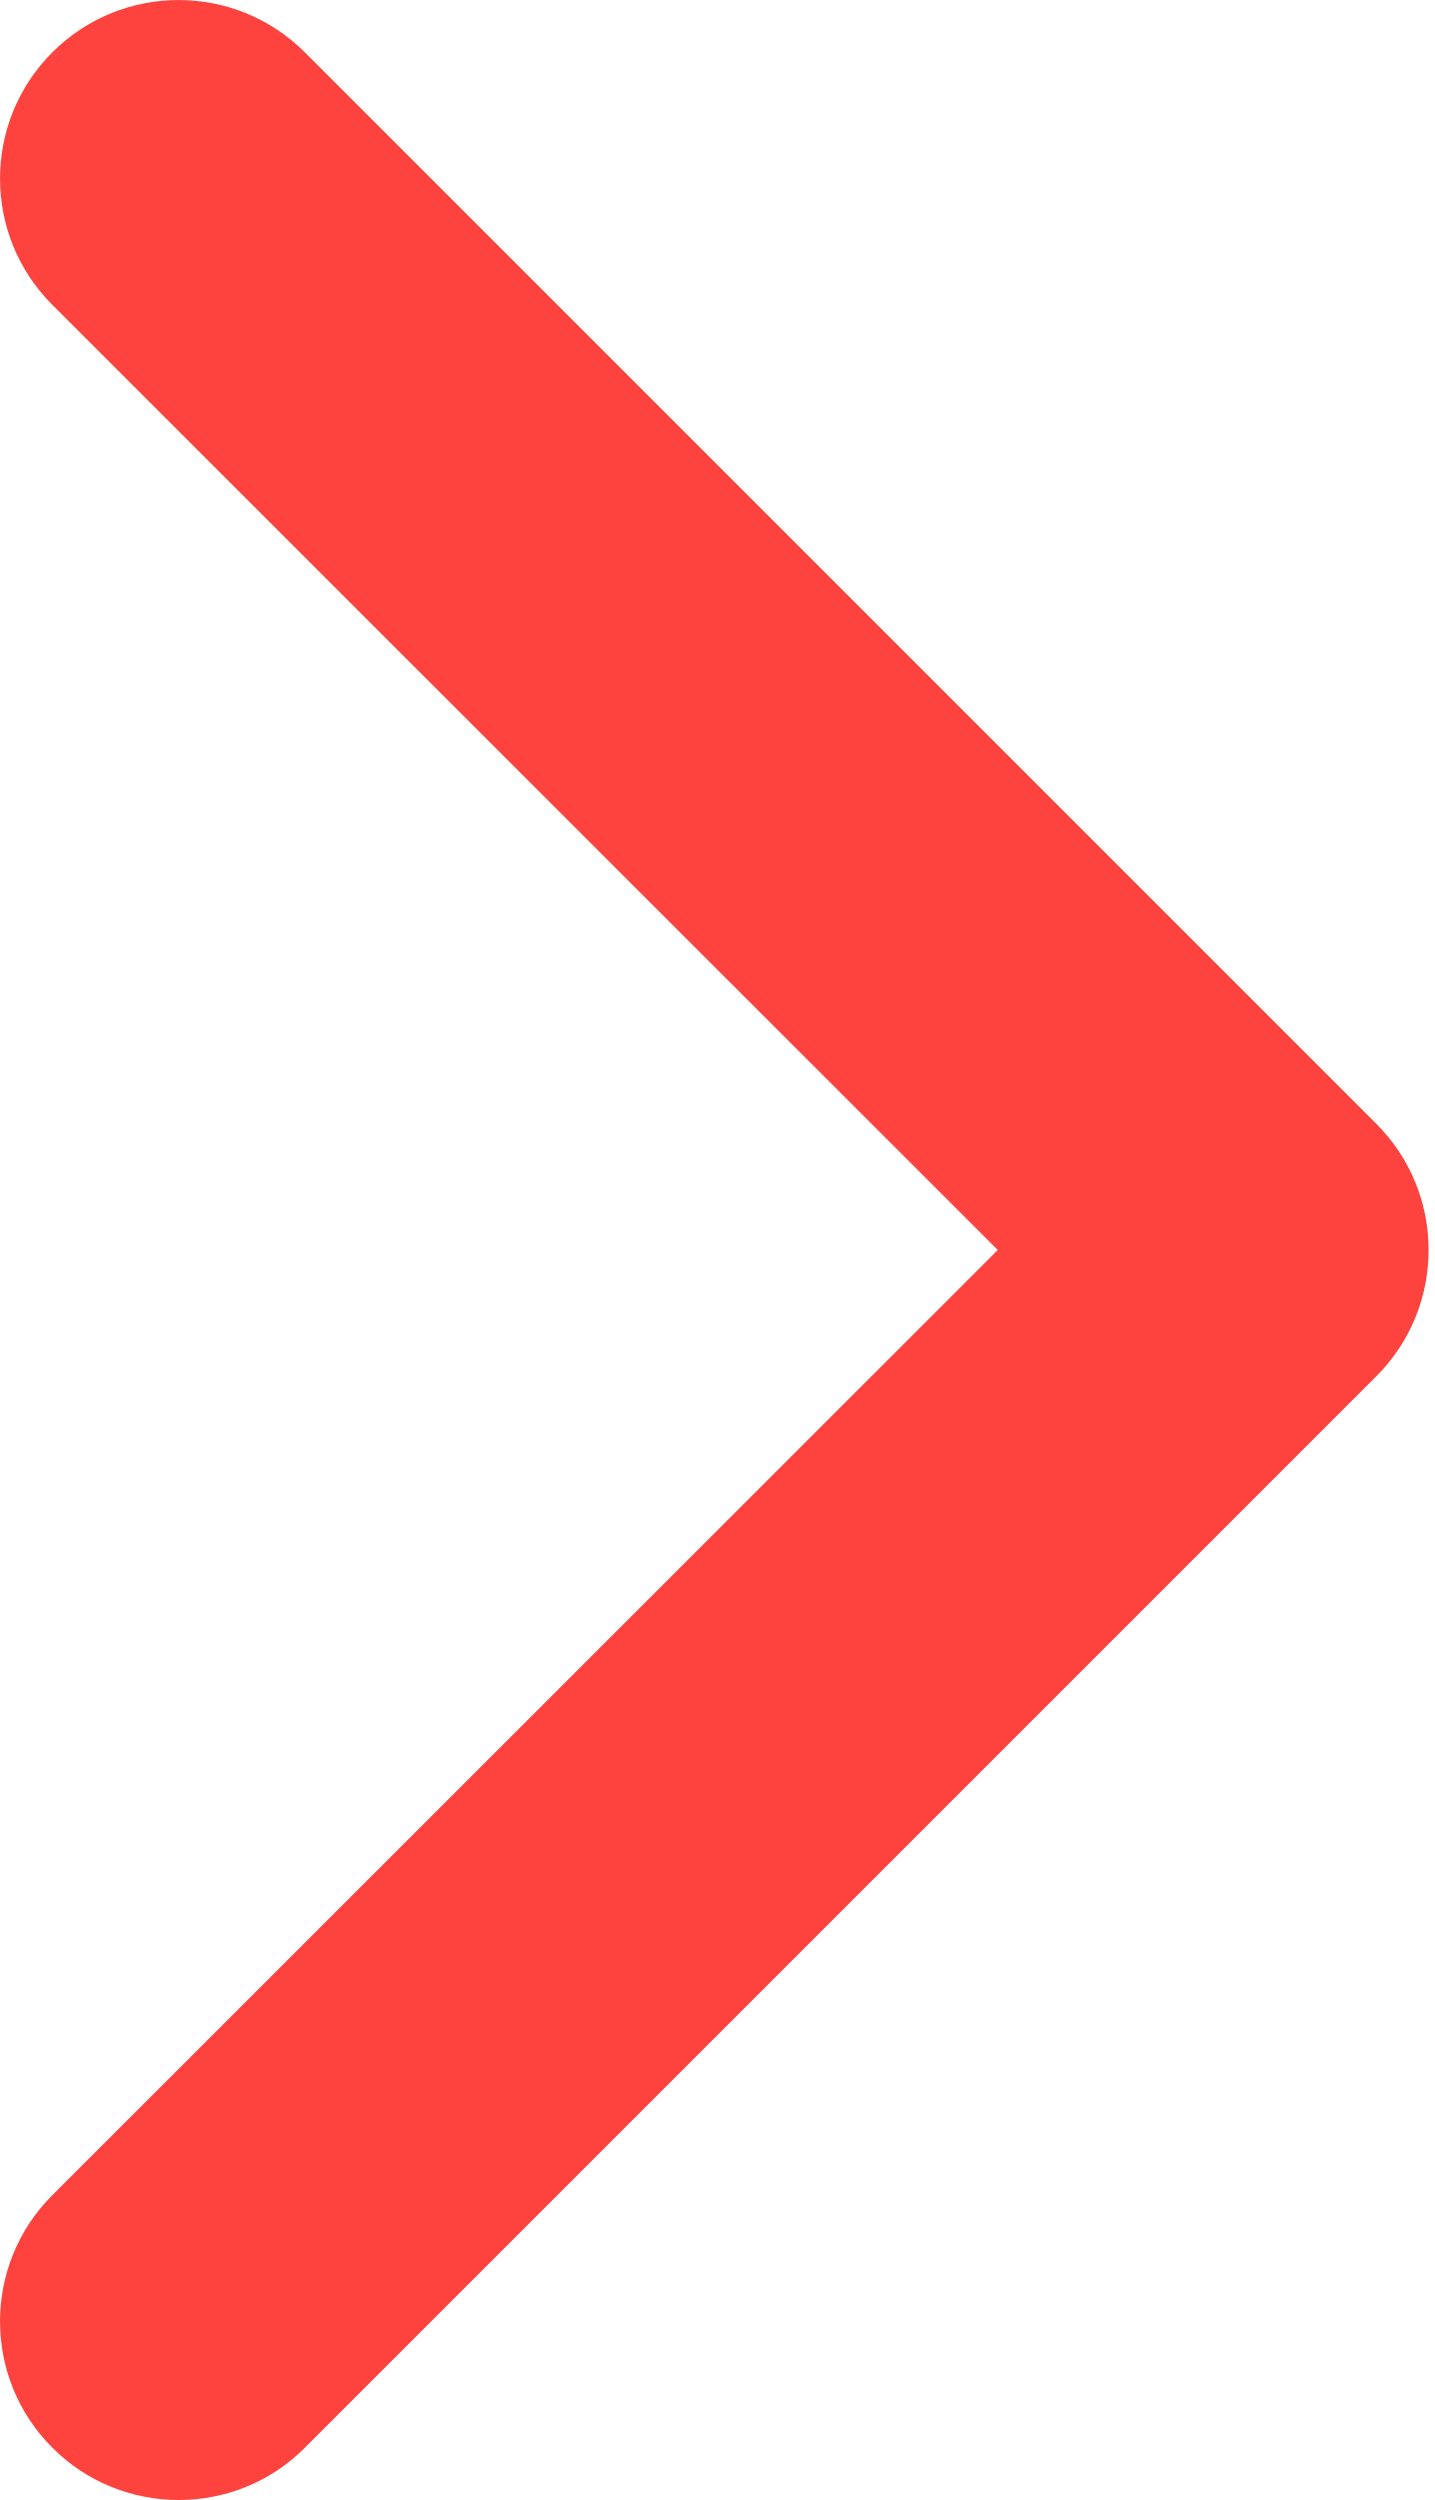
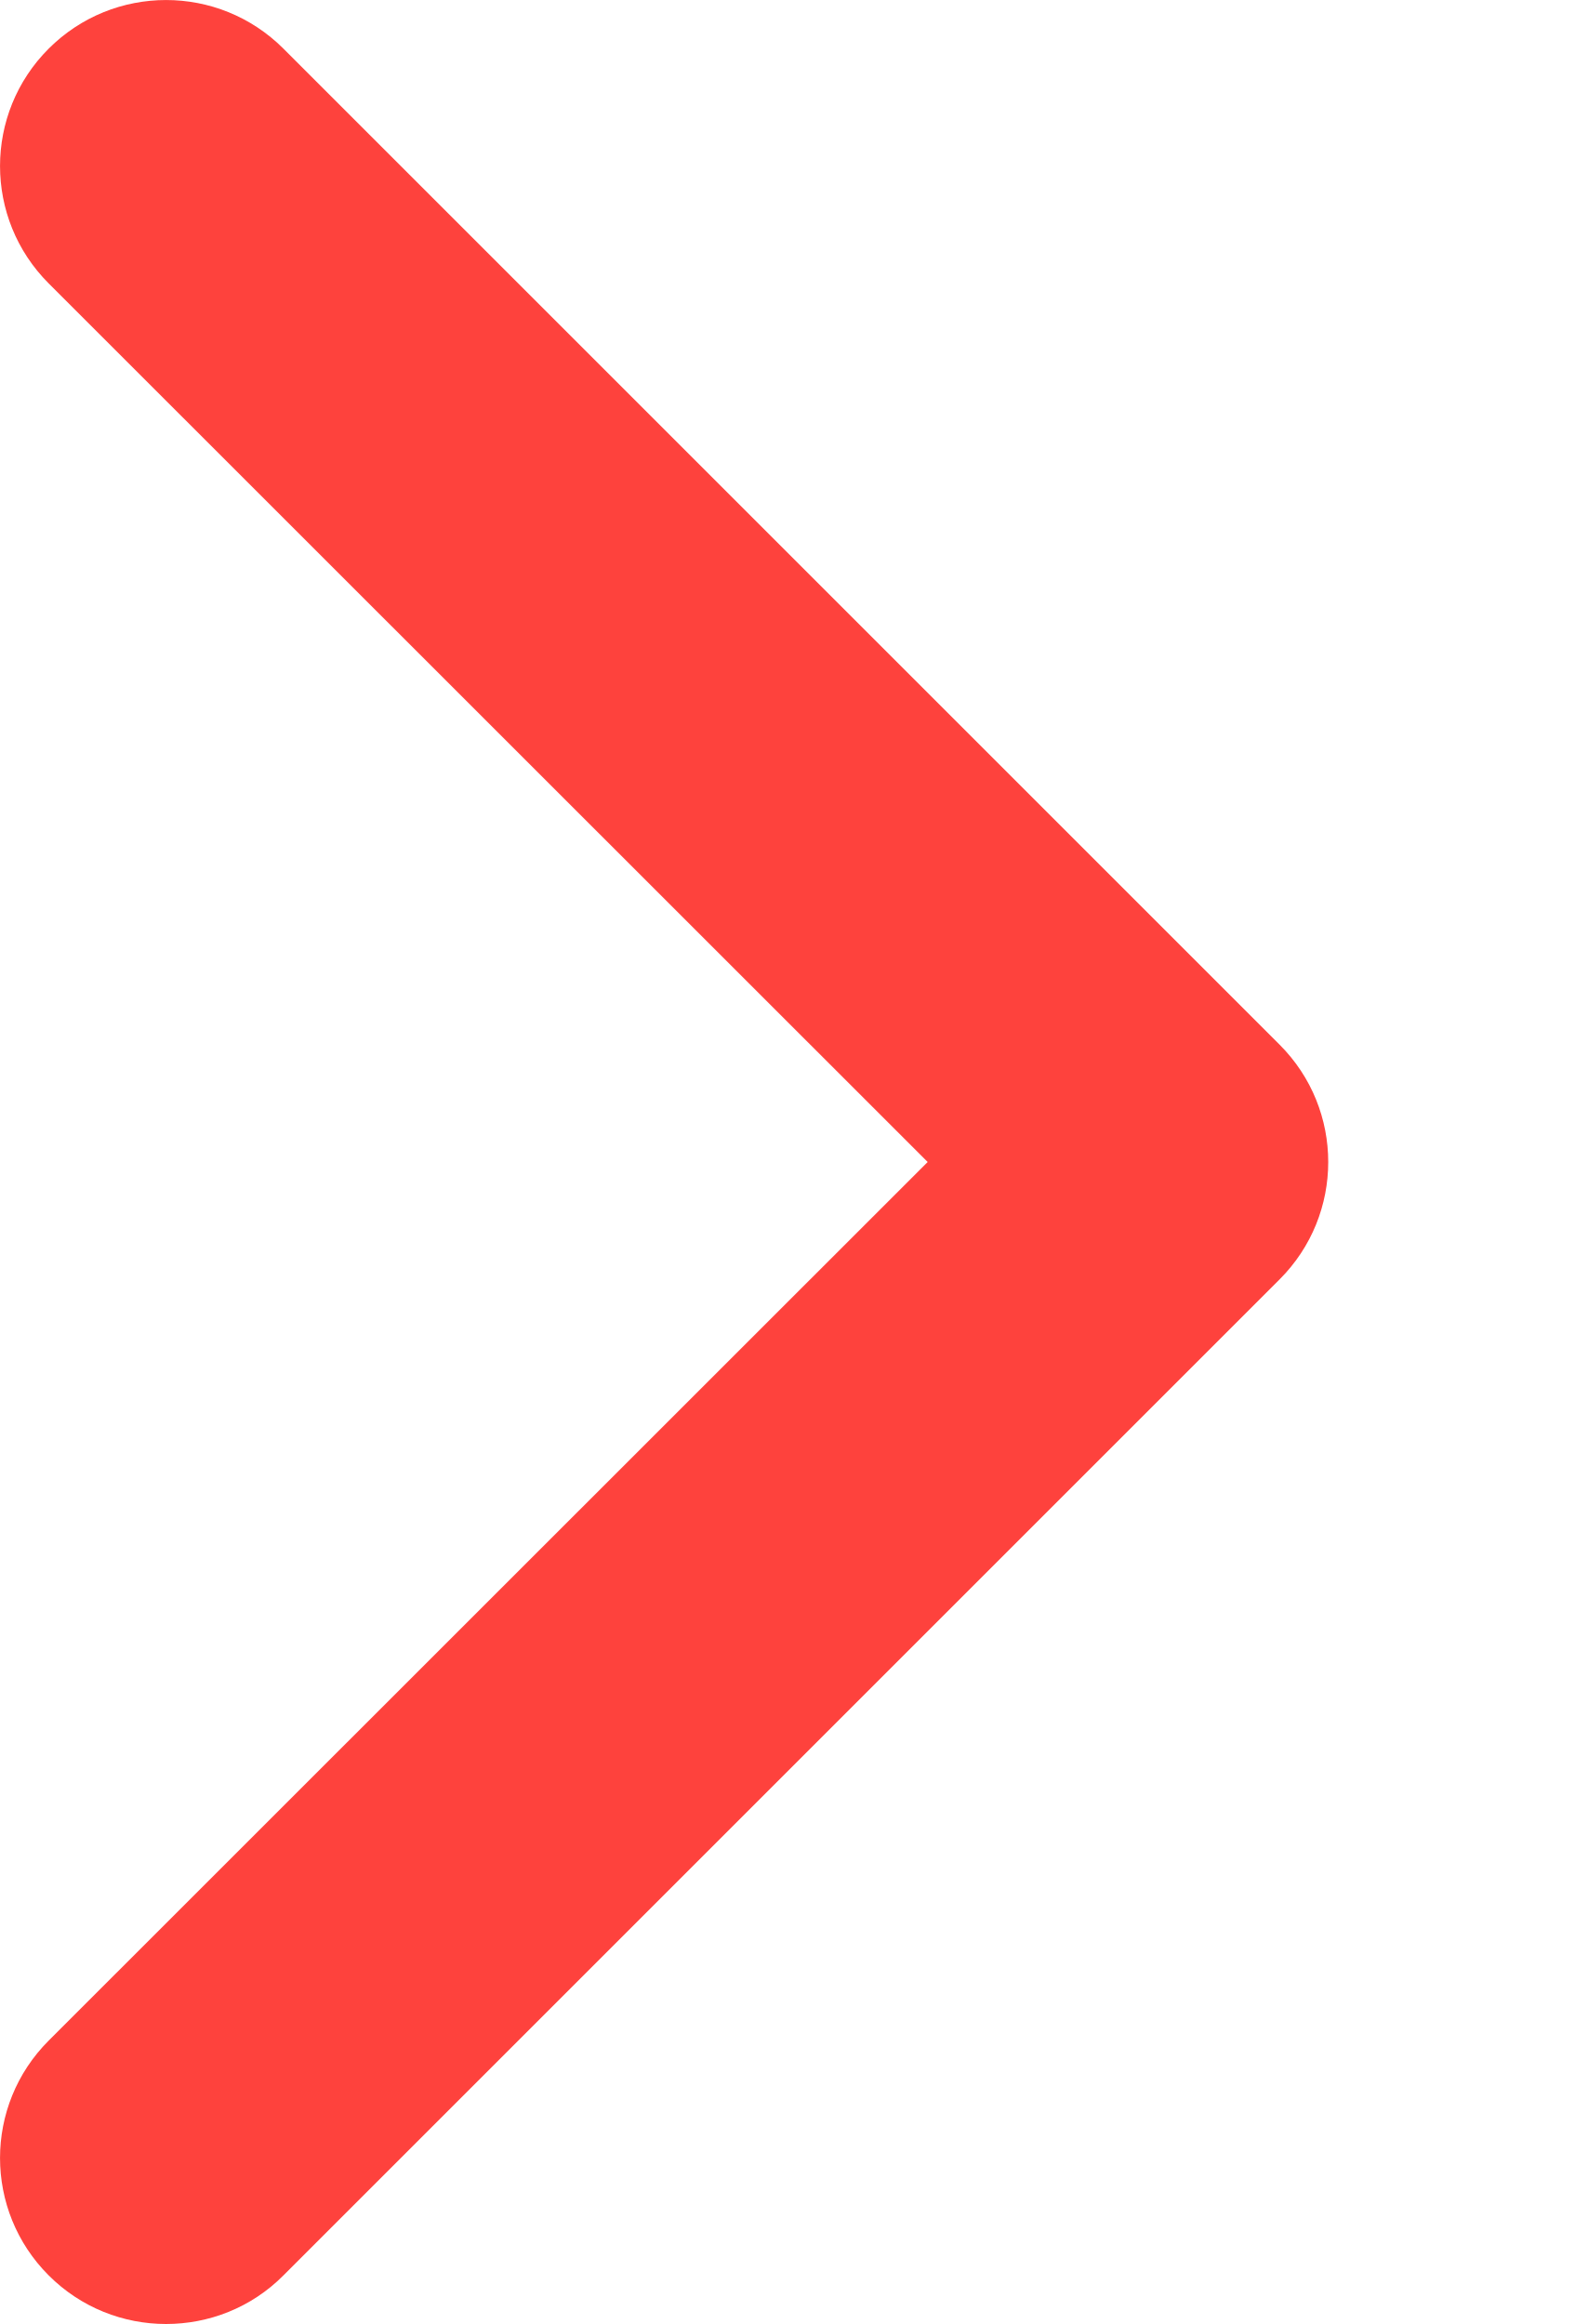
- <svg xmlns="http://www.w3.org/2000/svg" width="257px" height="448px" viewBox="0 0 257 448" version="1.1">
+ <svg xmlns="http://www.w3.org/2000/svg" width="306px" height="448px" viewBox="0 0 306 448" version="1.1">
  <g id="Page-1" stroke="none" stroke-width="1" fill="none" fill-rule="evenodd">
-     <g id="chevron-right" transform="translate(0.005, 0.005)" fill="#FE423D" fill-rule="nonzero">
-       <path d="M31.995,447.995 C23.807,447.995 15.615,444.87 9.375,438.62 C-3.125,426.12 -3.125,405.87 9.375,393.37 L178.795,223.995 L9.375,54.625 C-3.125,42.125 -3.125,21.875 9.375,9.375 C21.875,-3.125 42.125,-3.125 54.625,9.375 L246.625,201.375 C259.125,213.875 259.125,234.125 246.625,246.625 L54.625,438.625 C48.395,444.895 40.195,447.995 31.995,447.995 Z" id="Path" />
+     <g id="icon-ref-link-red" transform="translate(0.005, 0)">
+       <path d="M31.995,448 C23.807,448 15.615,444.875 9.375,438.625 C-3.125,426.125 -3.125,405.875 9.375,393.375 L178.795,224 L9.375,54.63 C-3.125,42.13 -3.125,21.88 9.375,9.38 C21.875,-3.12 42.125,-3.12 54.625,9.38 L246.625,201.38 C259.125,213.88 259.125,234.13 246.625,246.63 L54.625,438.63 C48.395,444.9 40.195,448 31.995,448 Z" id="Path" fill="#FE423D" fill-rule="nonzero" />
+       <rect id="Rectangle" x="255.995" y="0" width="50" height="448" />
    </g>
  </g>
</svg>
